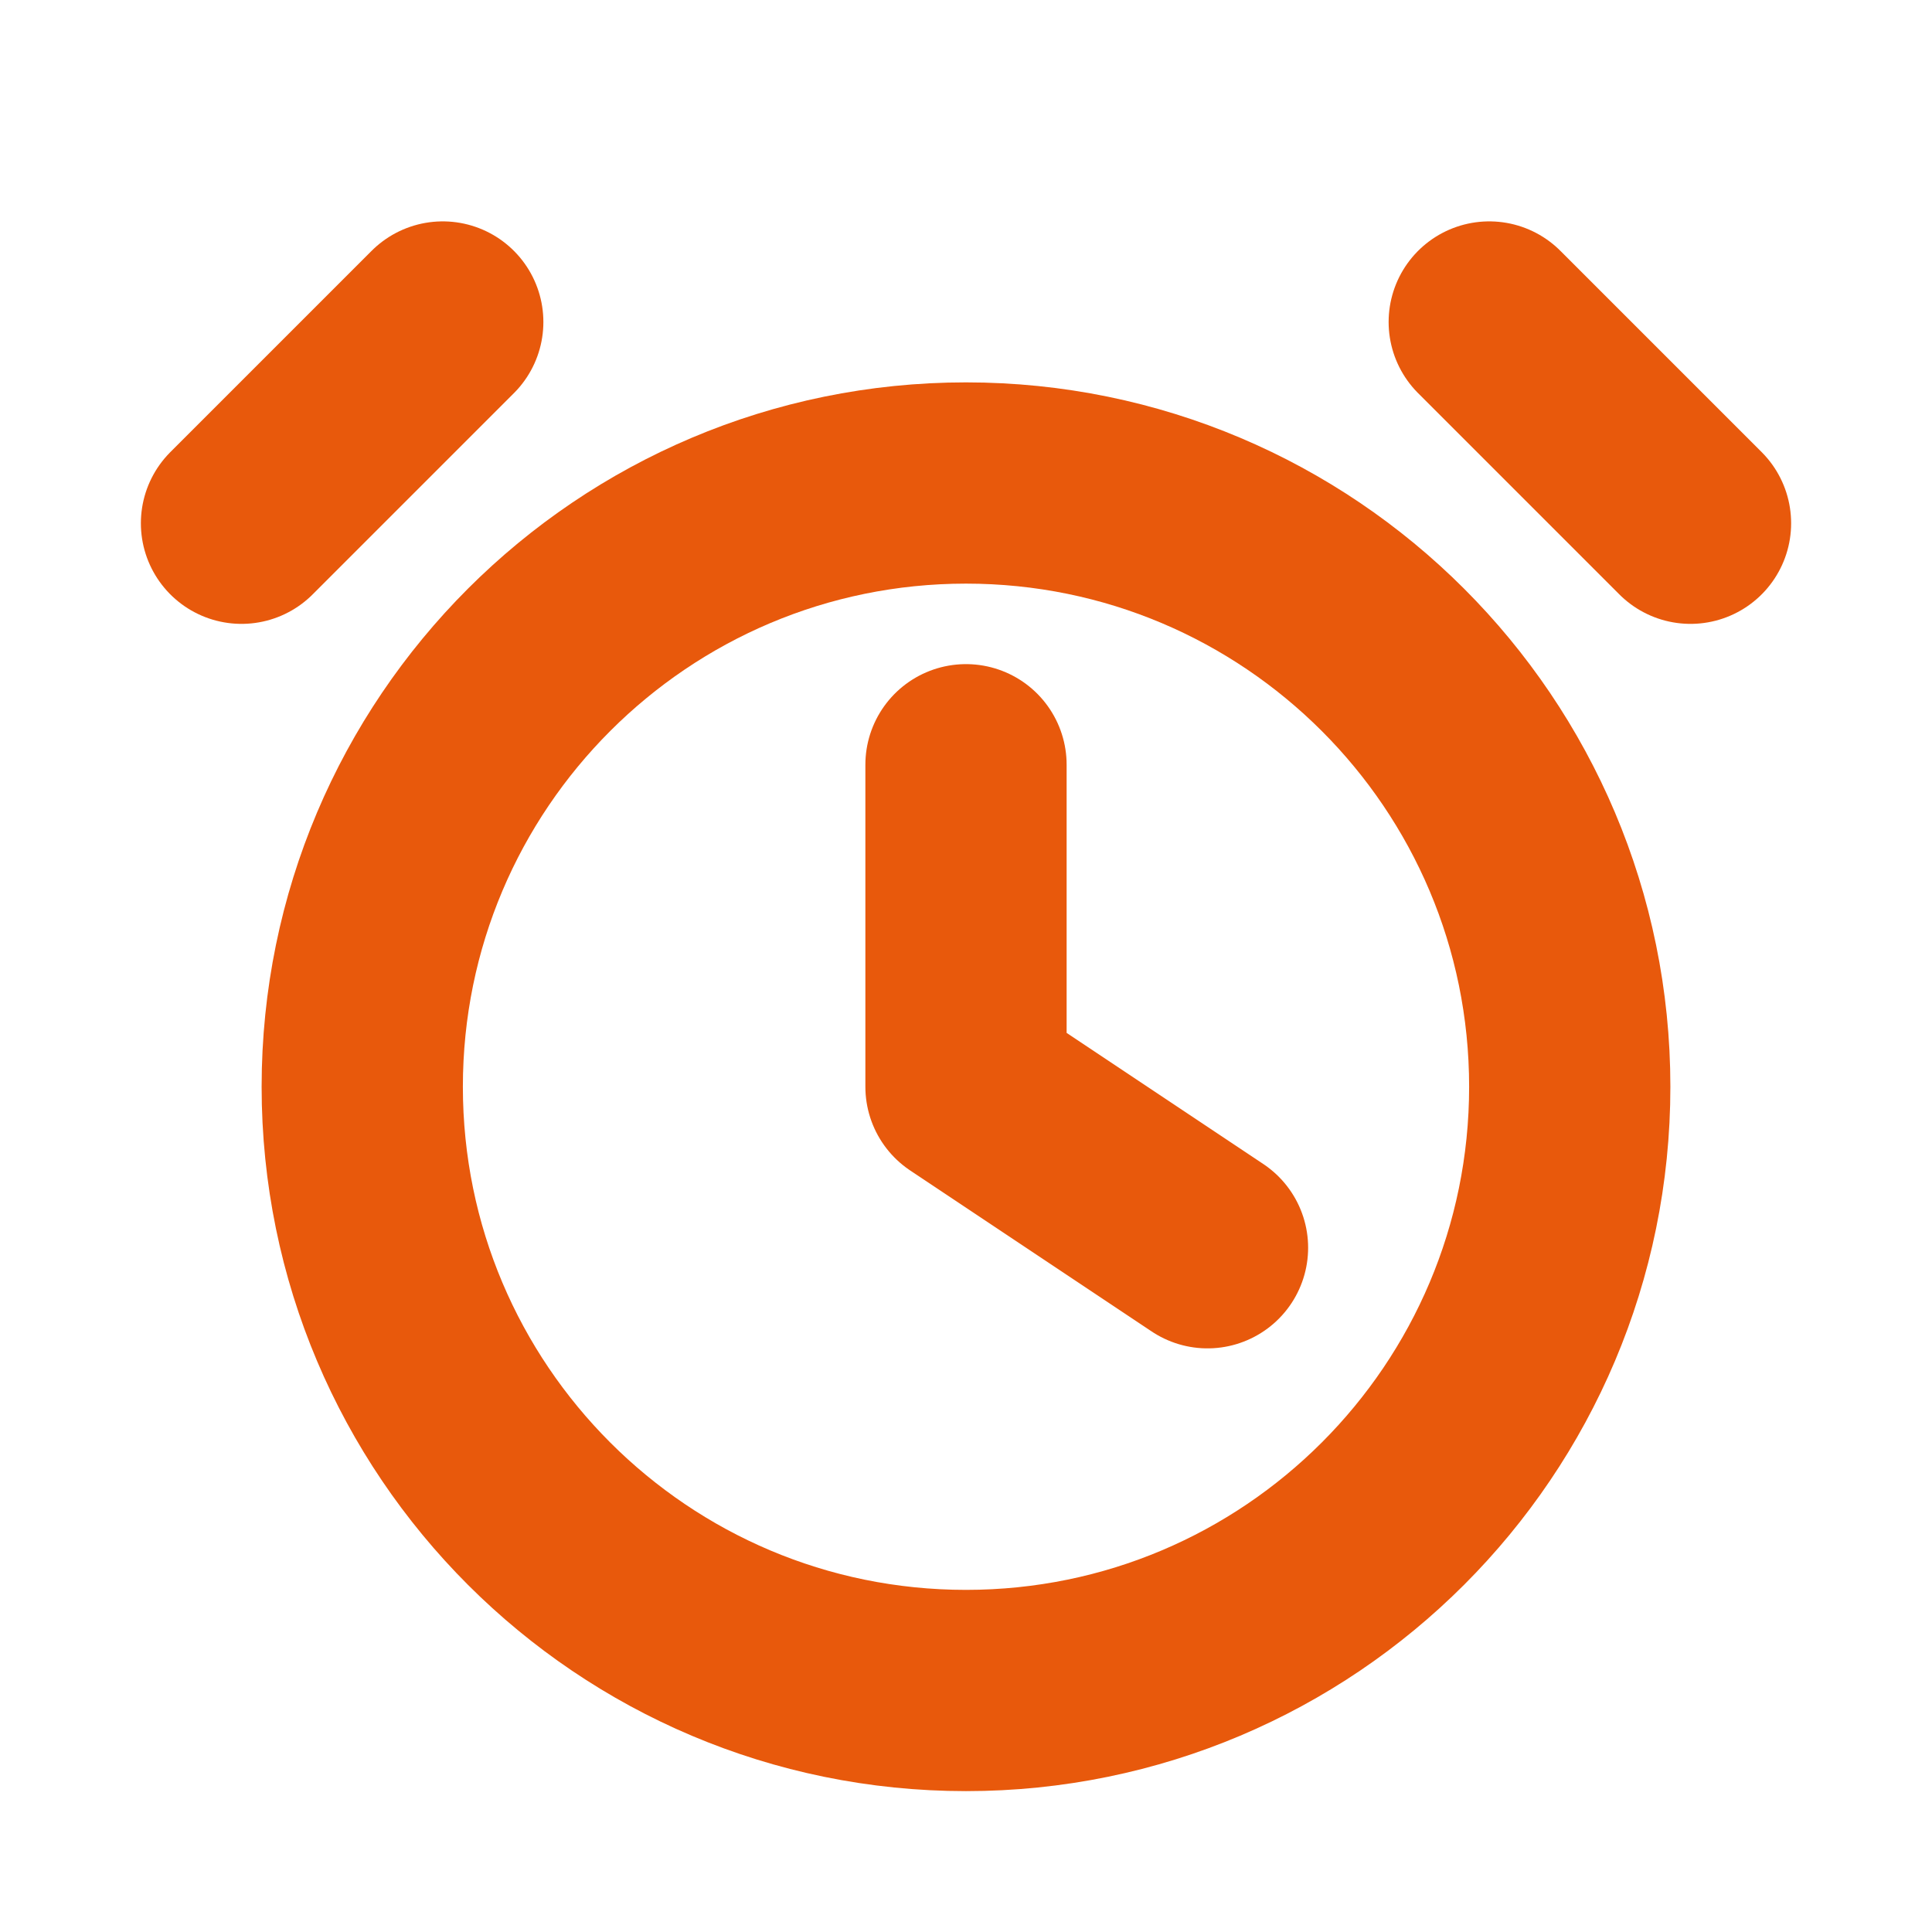
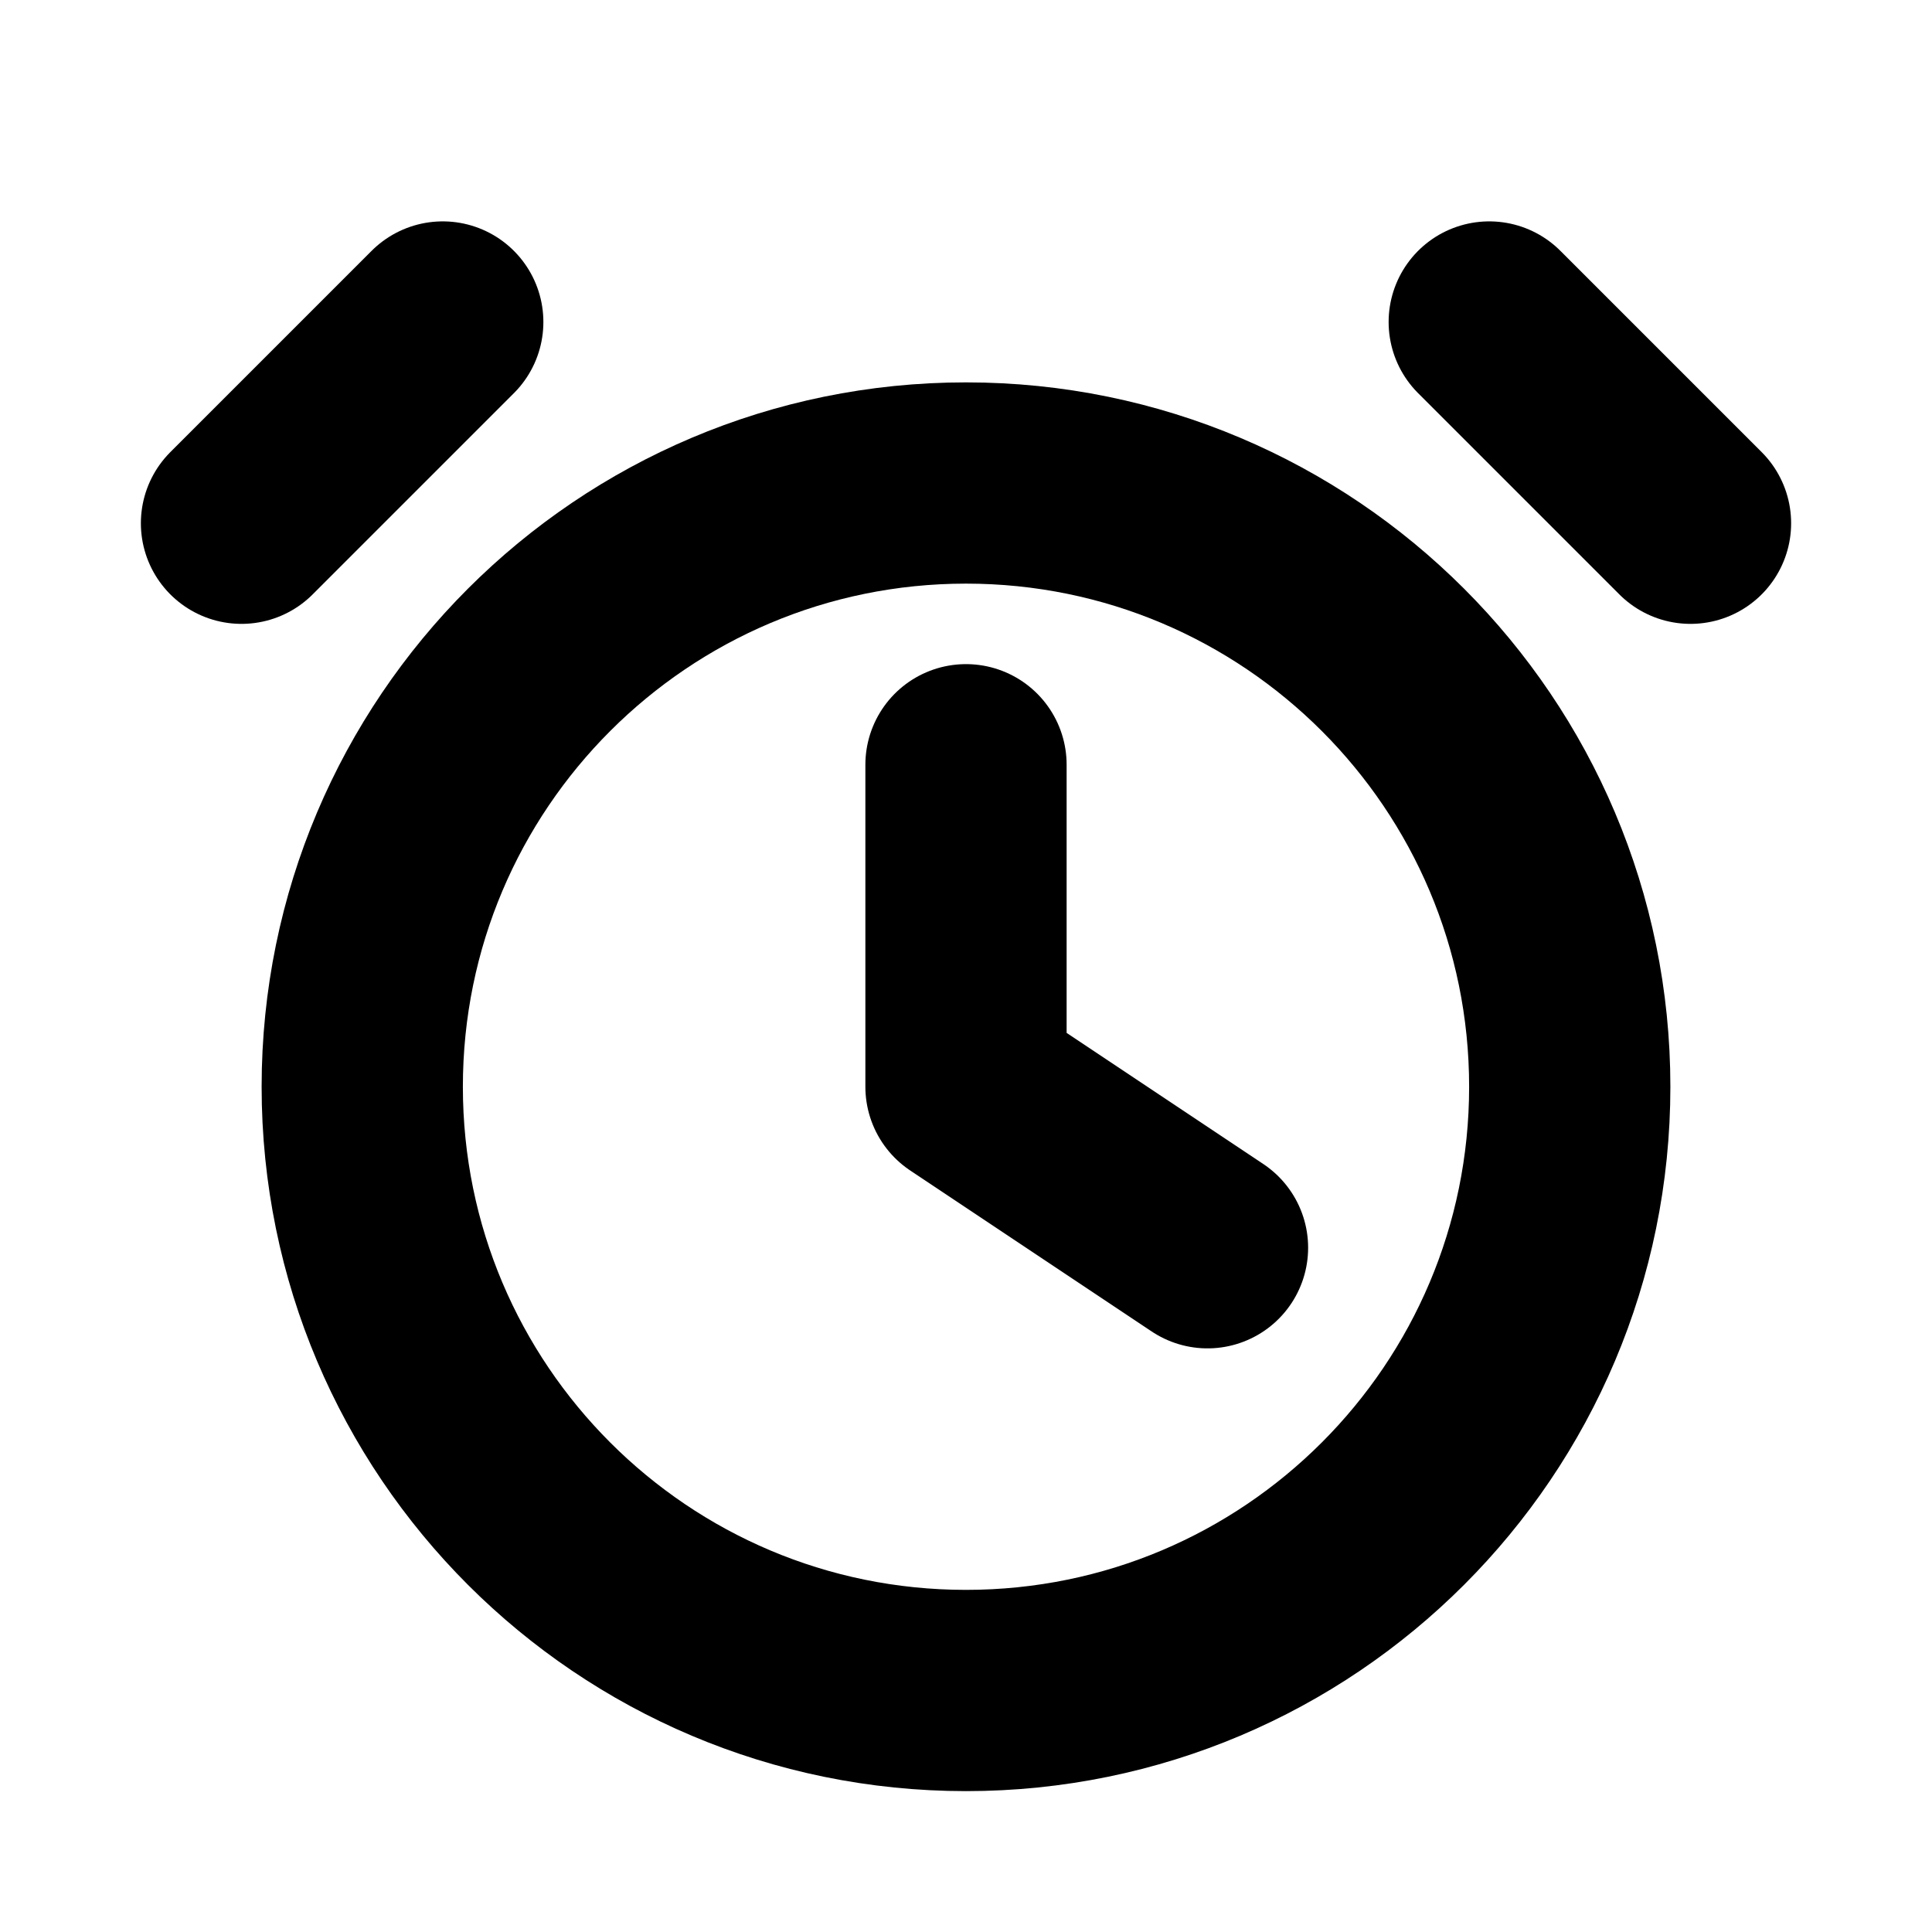
- <svg xmlns="http://www.w3.org/2000/svg" viewBox="0 0 24 24" fill="none" stroke="#E8590C" stroke-width="2.5" stroke-linecap="round" stroke-linejoin="round">
+ <svg xmlns="http://www.w3.org/2000/svg" viewBox="0 0 24 24" fill="none" stroke="currentColor" stroke-width="2.5" stroke-linecap="round" stroke-linejoin="round">
  <circle cx="12" cy="13.5" r="7.5" />
  <path d="M12 9.5v4l3 2" />
  <path d="M5.5 4L3 6.5" />
  <path d="M18.5 4L21 6.5" />
</svg>
